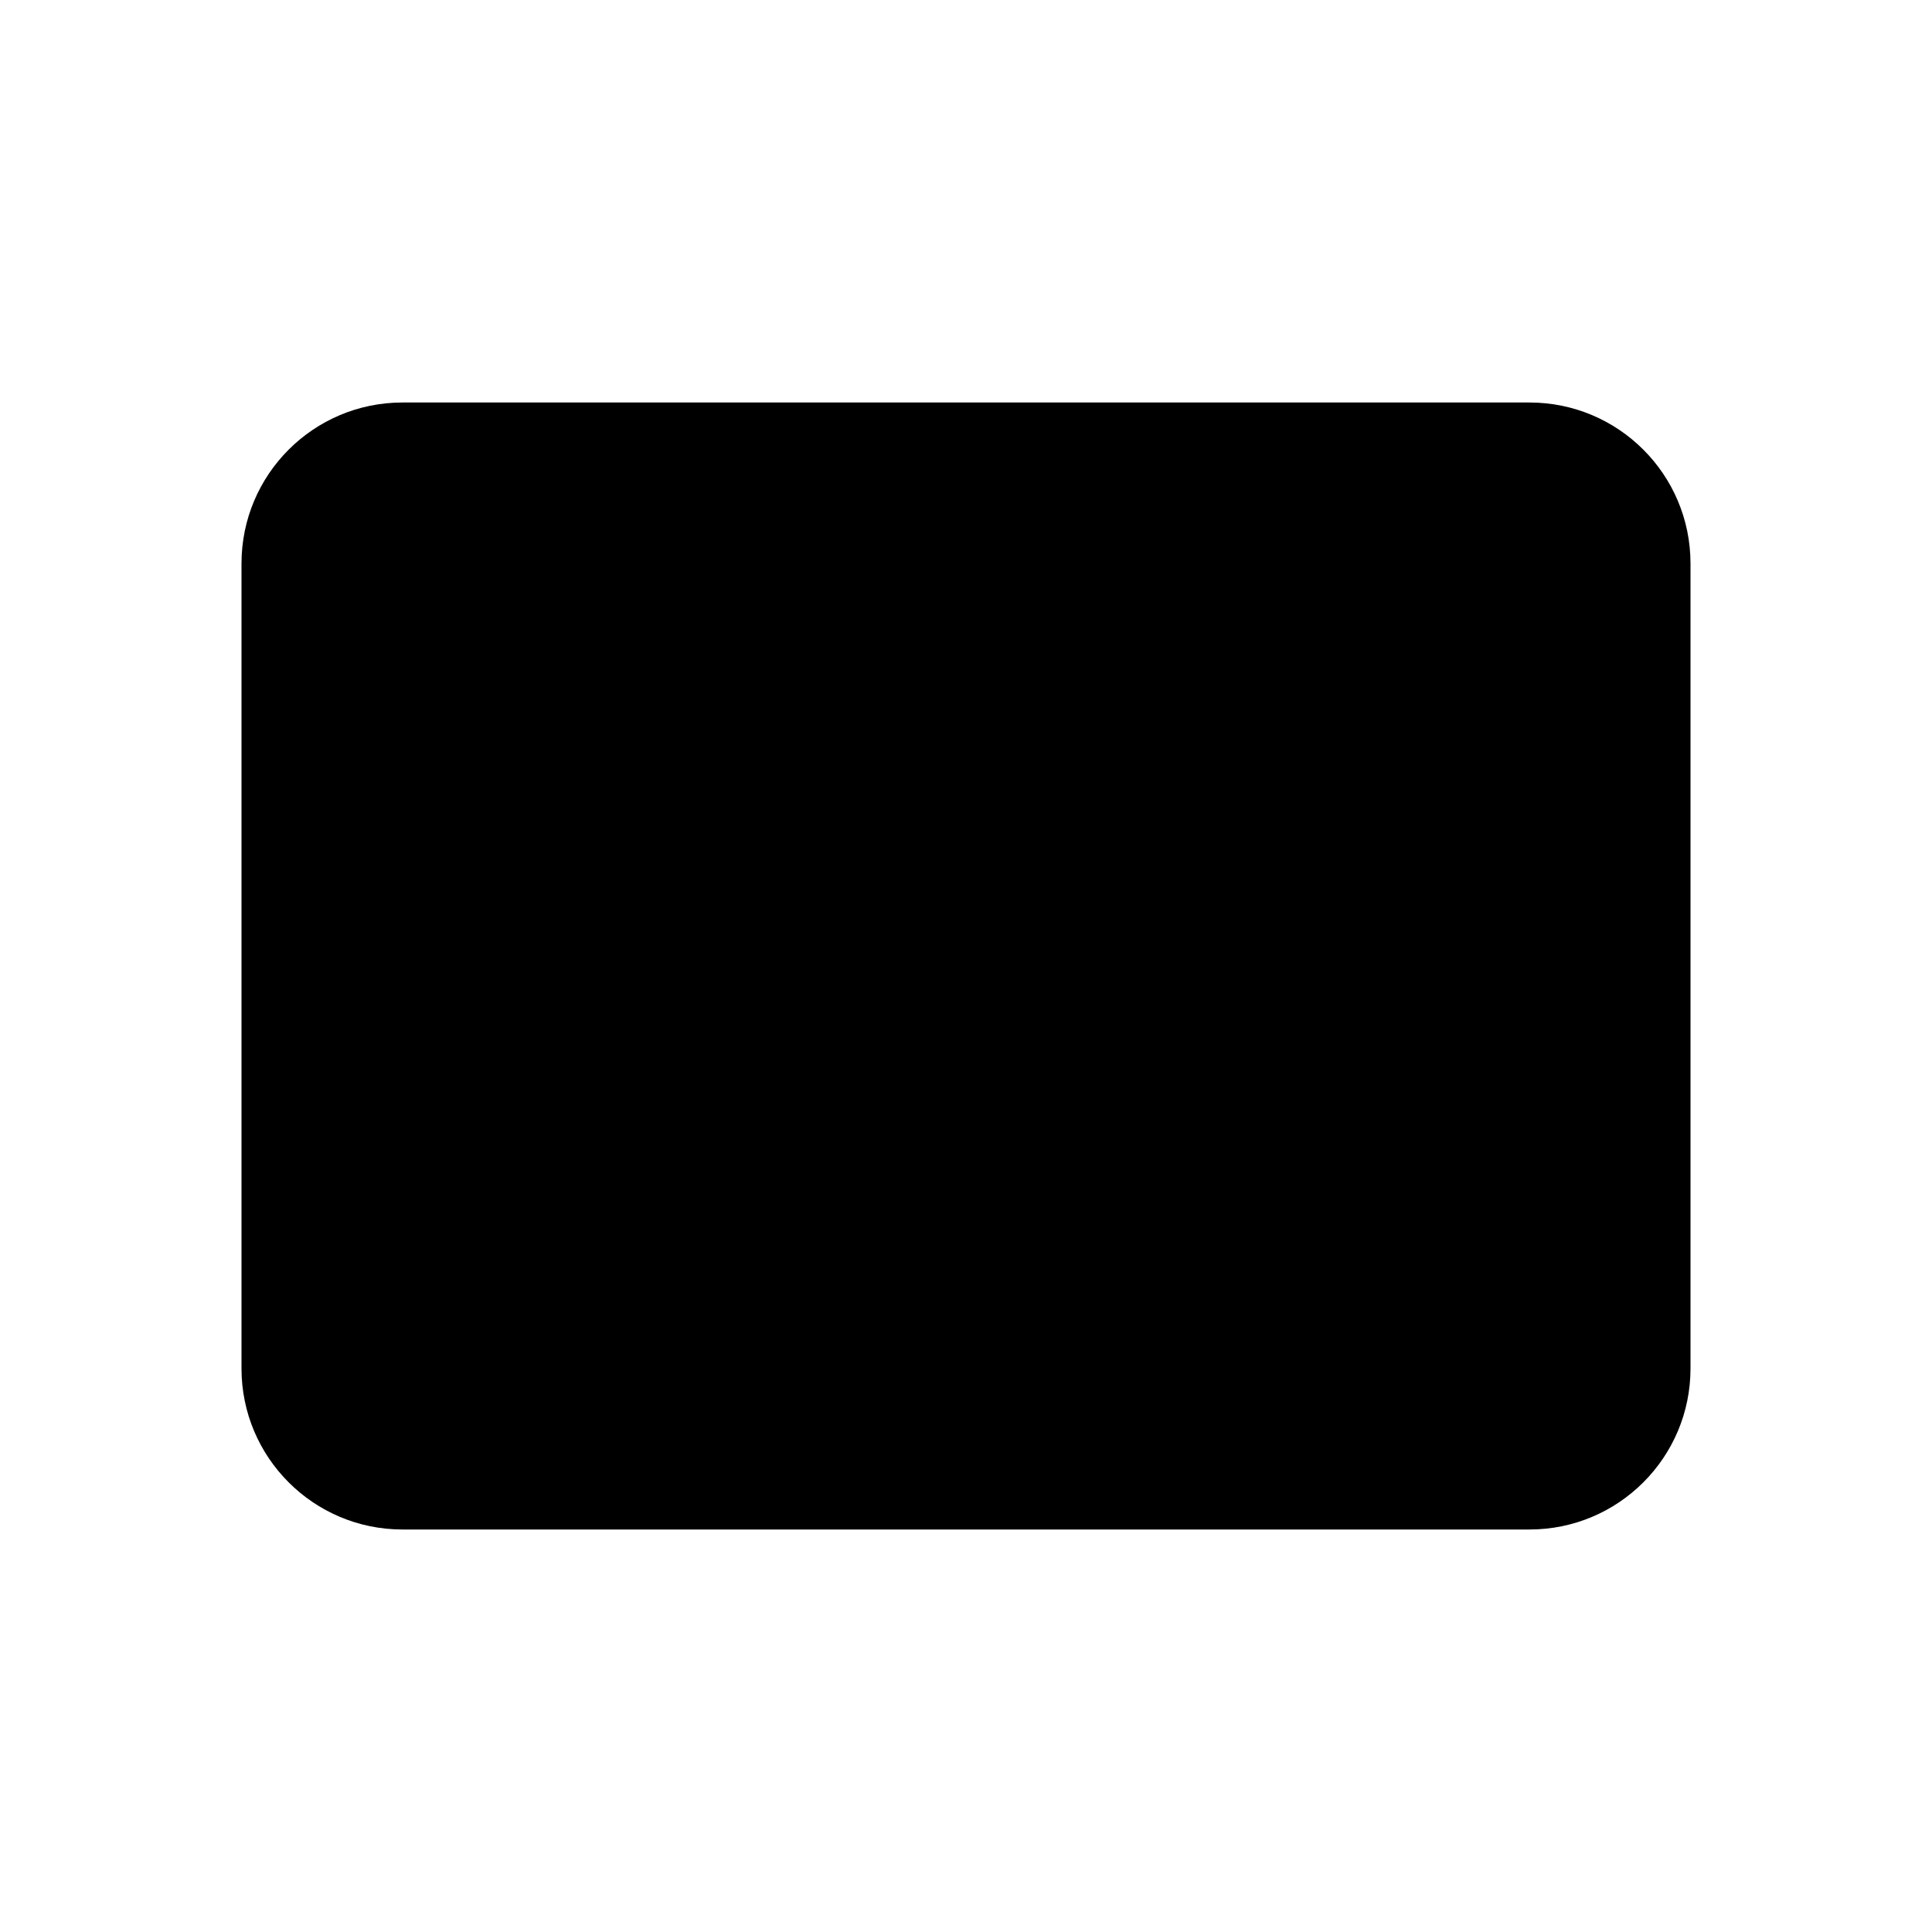
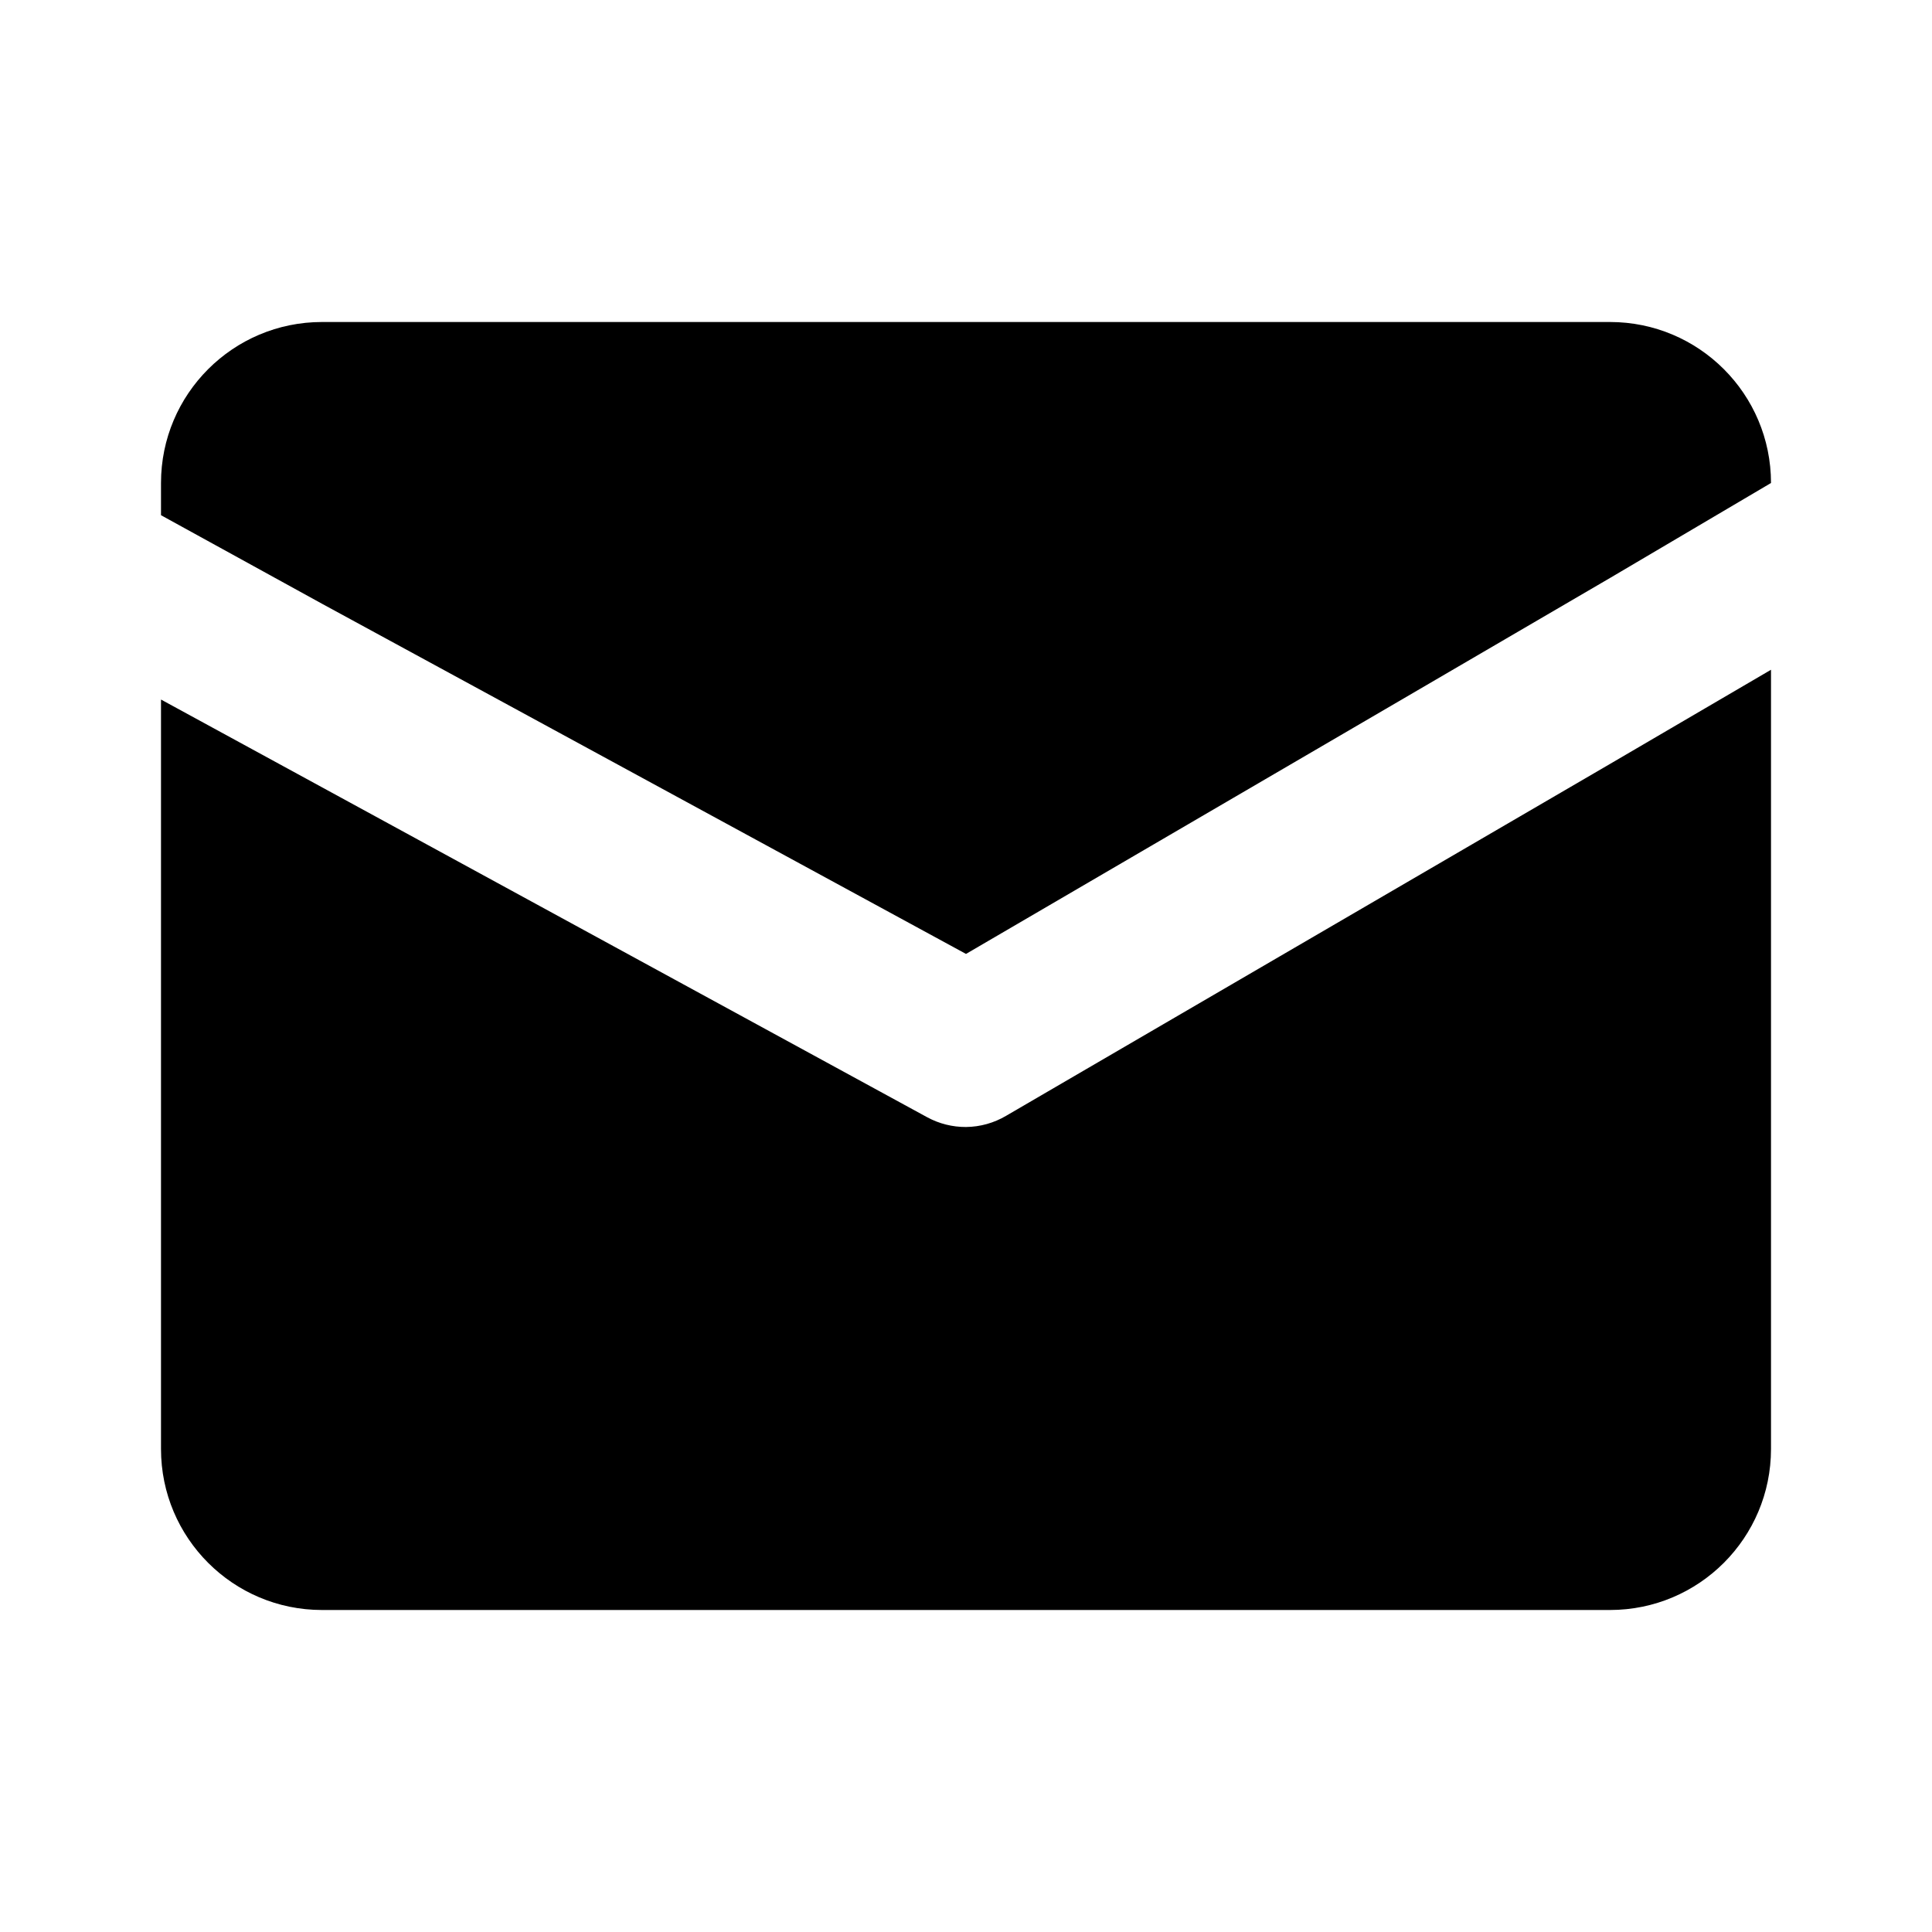
- <svg xmlns="http://www.w3.org/2000/svg" viewBox="0 0 24 24" fill="currentColor">
-   <rect x="3" y="5" width="18" height="14" rx="2" />
-   <polyline points="3 7 12 13 21 7" fill="currentColor" />
+ <svg xmlns="http://www.w3.org/2000/svg" viewBox="0 0 24 24" id="mail" class="icon glyph" fill="currentColor">
+   <g id="SVGRepo_bgCarrier" stroke-width="0" />
+   <g id="SVGRepo_tracerCarrier" stroke-linecap="round" stroke-linejoin="round" />
+   <g id="SVGRepo_iconCarrier">
+     <path d="M22,8.32V18a2,2,0,0,1-2,2H4a2,2,0,0,1-2-2V8.69L4,9.78l7.52,4.1A1,1,0,0,0,12,14a1,1,0,0,0,.5-.14L20,9.49Z" style="fill:currentColor" />
+     <path d="M22,6h0L20,7.18l-8,4.67L4,7.5,2,6.4V6A2,2,0,0,1,4,4H20A2,2,0,0,1,22,6Z" style="fill:currentColor" />
+   </g>
</svg>
